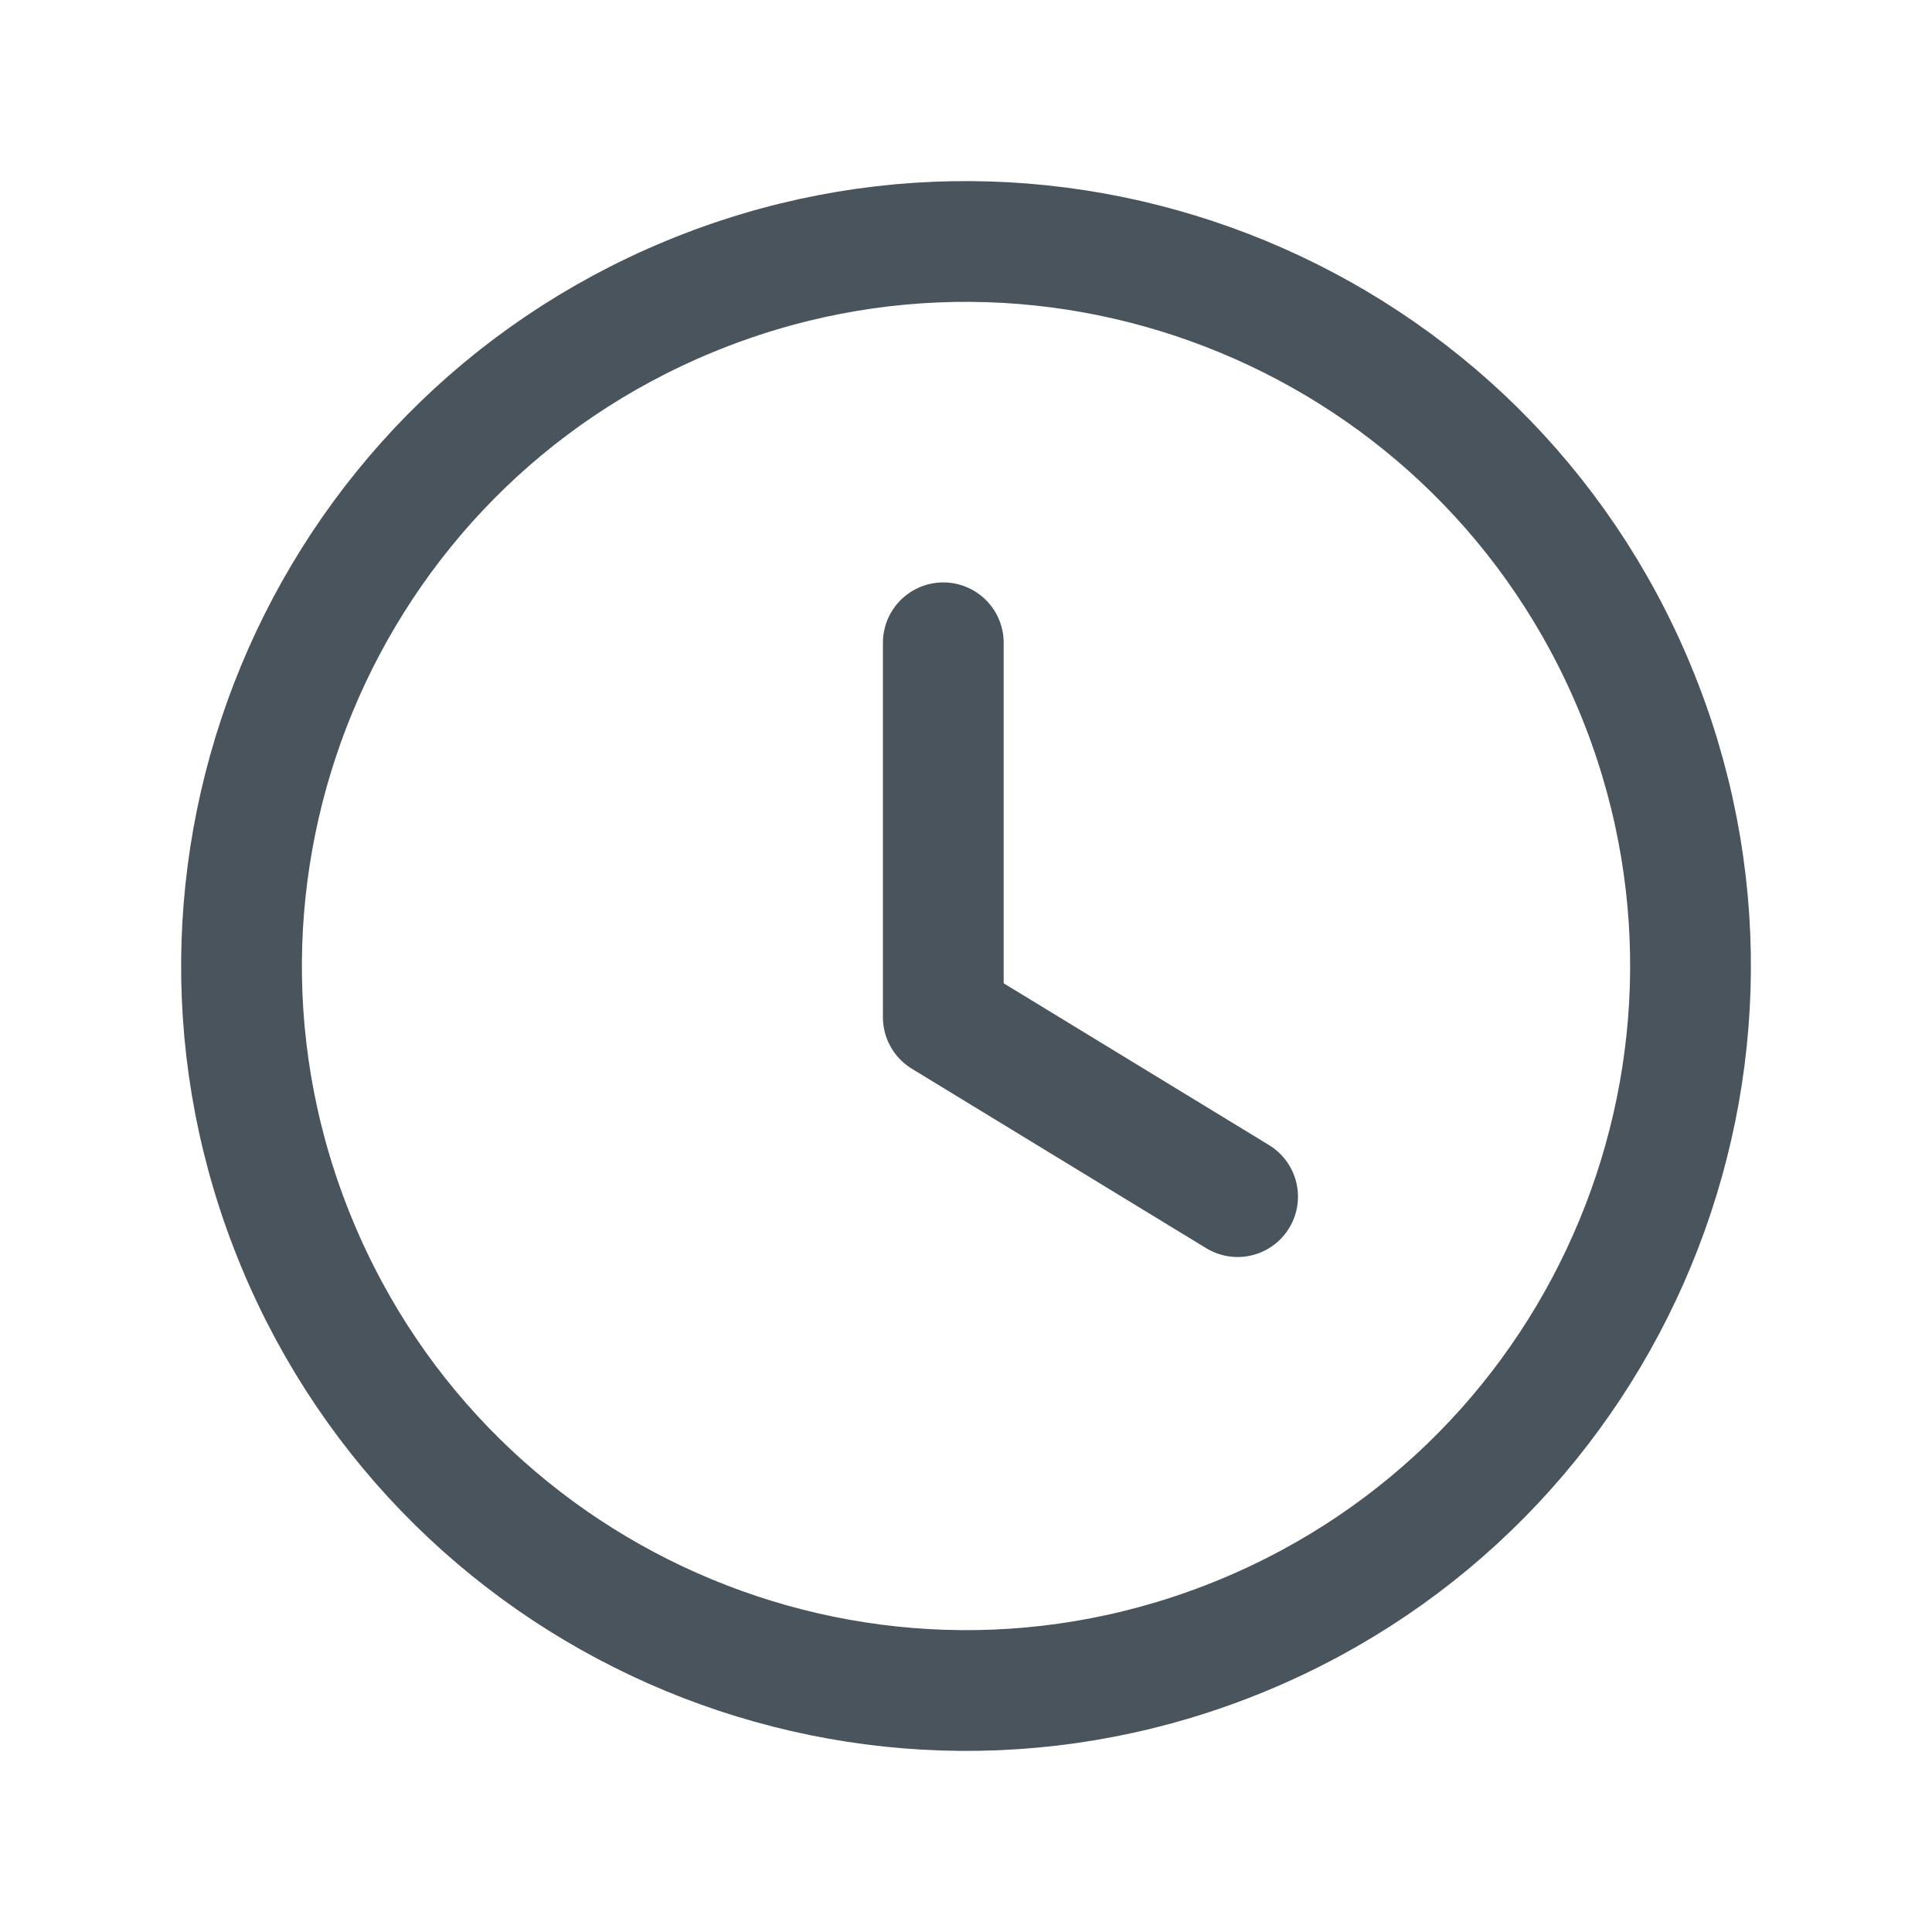
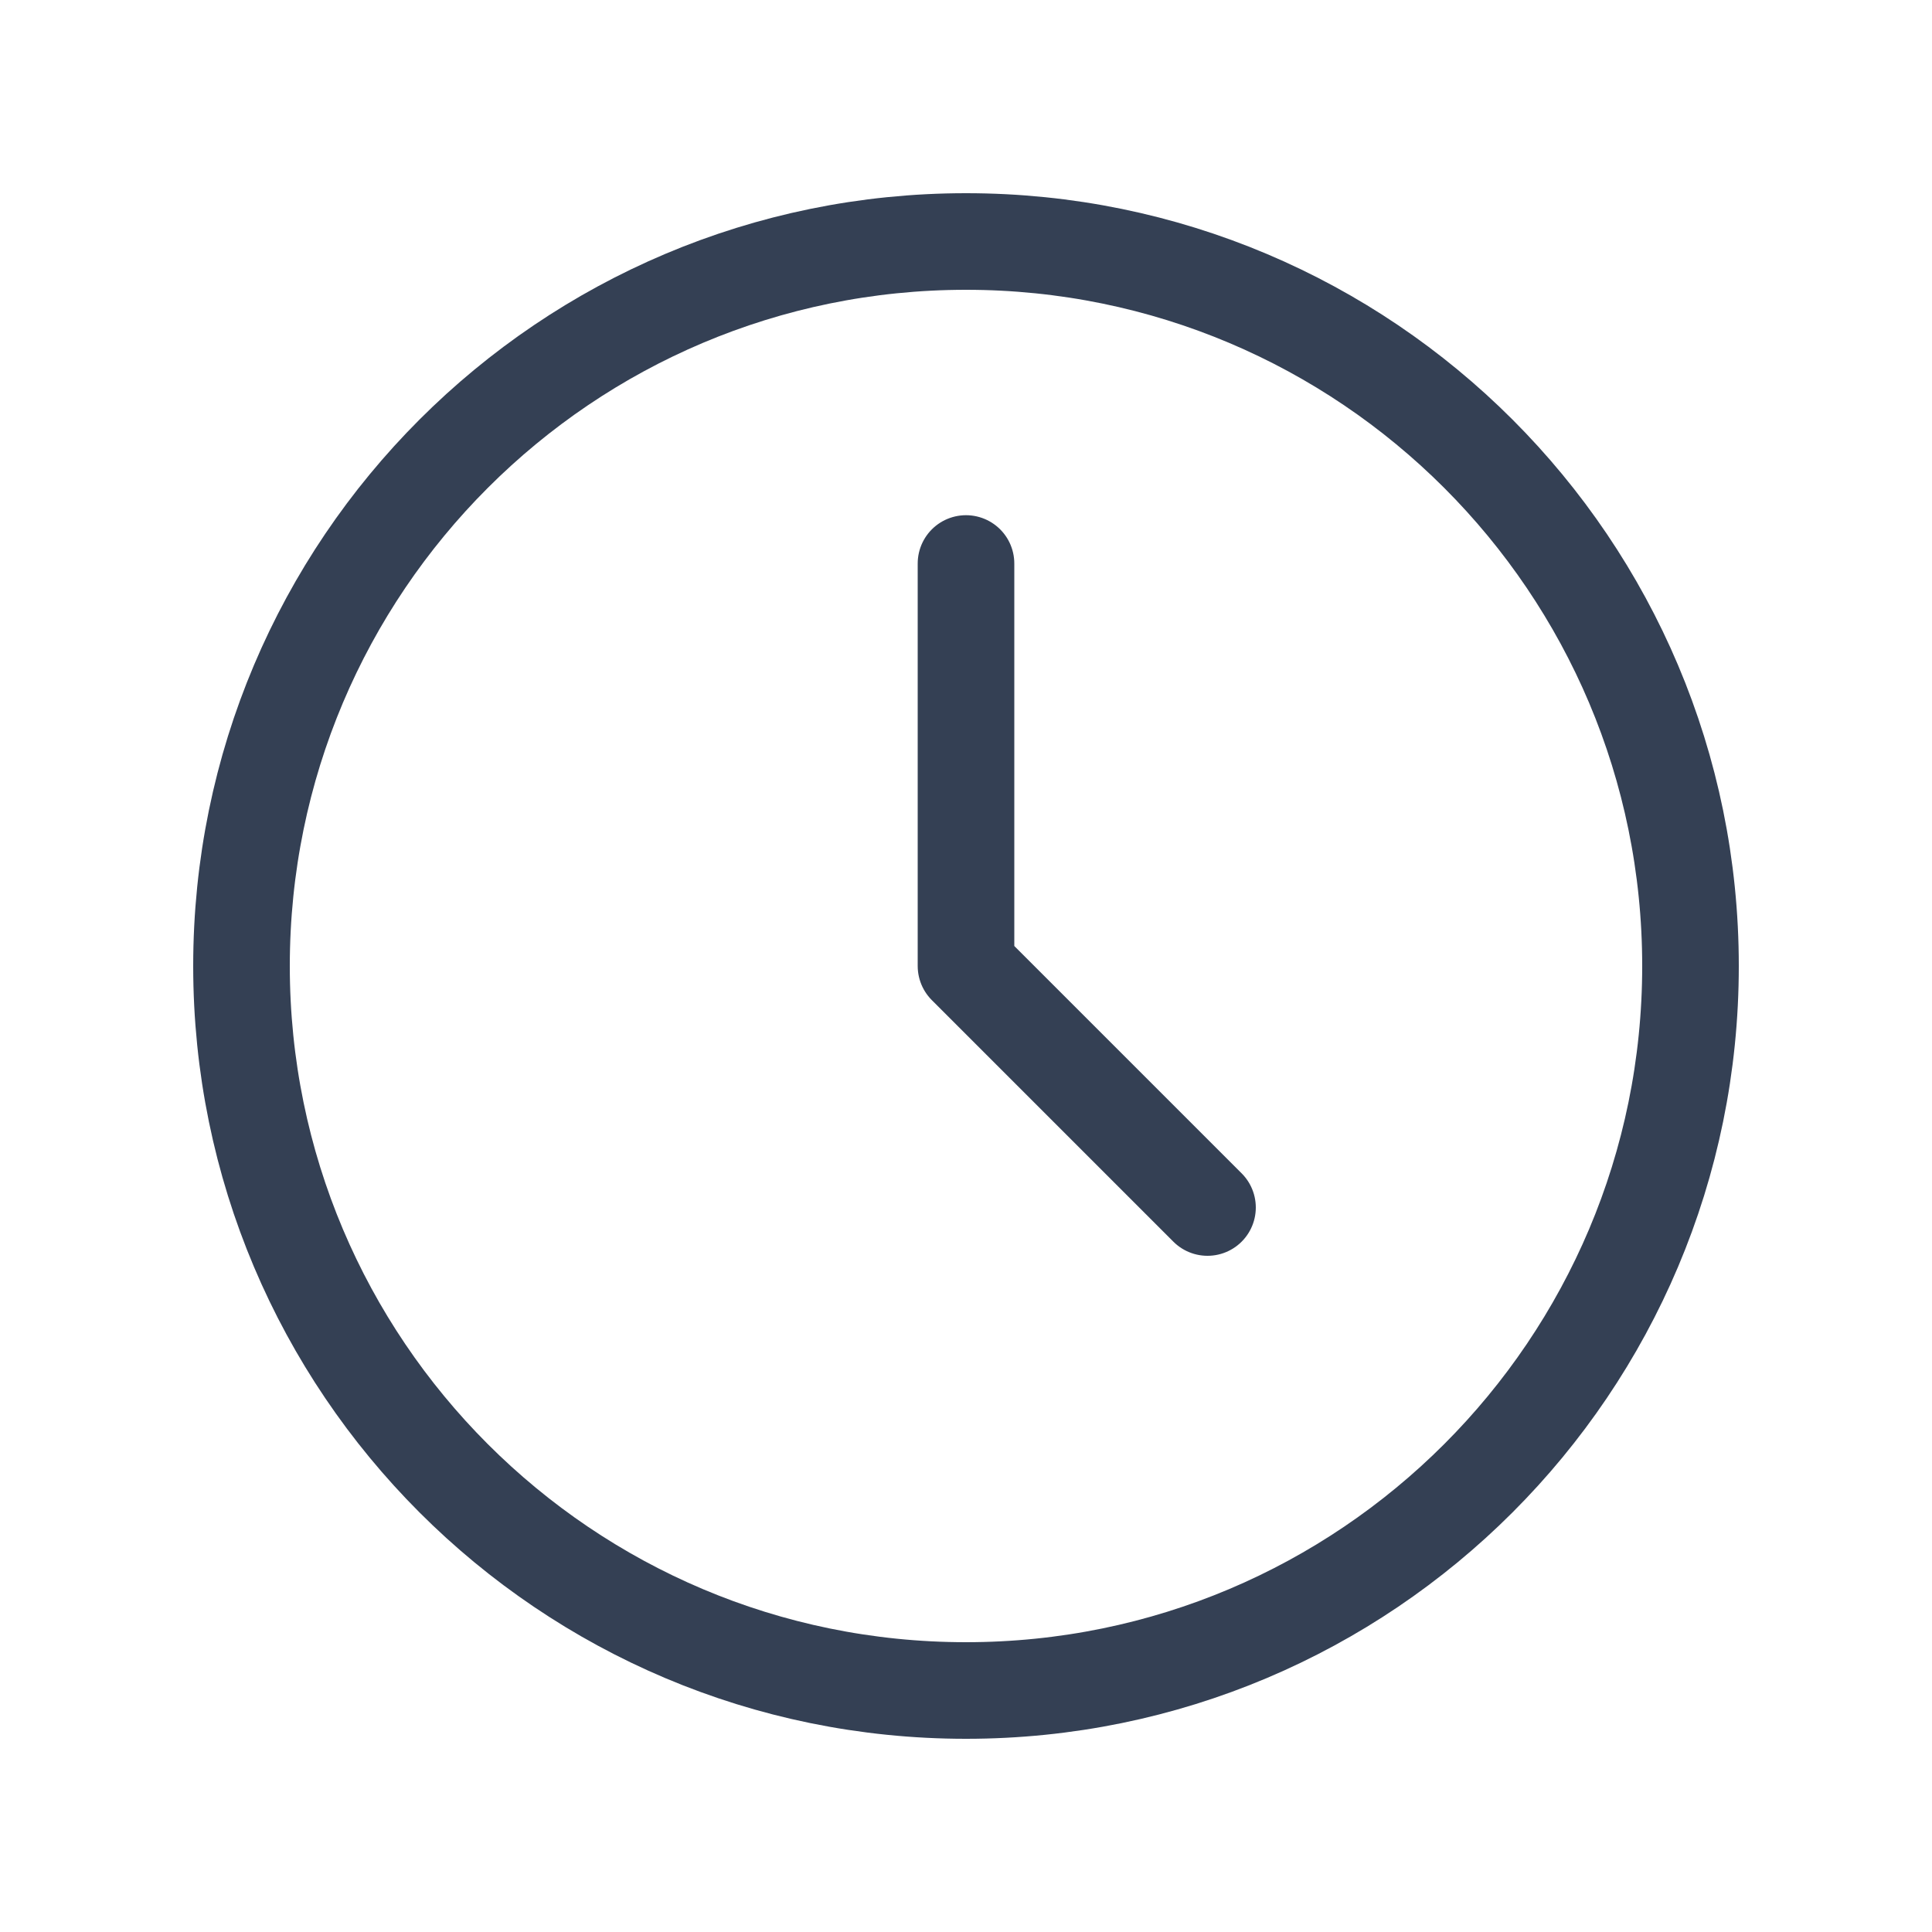
<svg xmlns="http://www.w3.org/2000/svg" width="24" height="24" viewBox="0 0 24 24" fill="none">
-   <path d="M8.557 3.687C13.148 1.785 18.411 3.966 20.313 8.557C22.215 13.148 20.034 18.411 15.443 20.313C10.852 22.215 5.589 20.034 3.687 15.443C1.786 10.852 3.966 5.589 8.557 3.687" stroke="#49545C" stroke-width="1.5" stroke-linecap="round" stroke-linejoin="round" />
-   <path d="M11.718 7.985V12.636L15.374 14.865" stroke="#49545C" stroke-width="1.5" stroke-linecap="round" stroke-linejoin="round" />
+   <path d="M12 7V12L15 15M21 12C21 16.971 16.971 21 12 21C7.029 21 3 16.971 3 12C3 7.029 7.029 3 12 3C16.971 3 21 7.029 21 12Z" stroke="#344054" stroke-width="1.2" stroke-linecap="round" stroke-linejoin="round" />
</svg>
